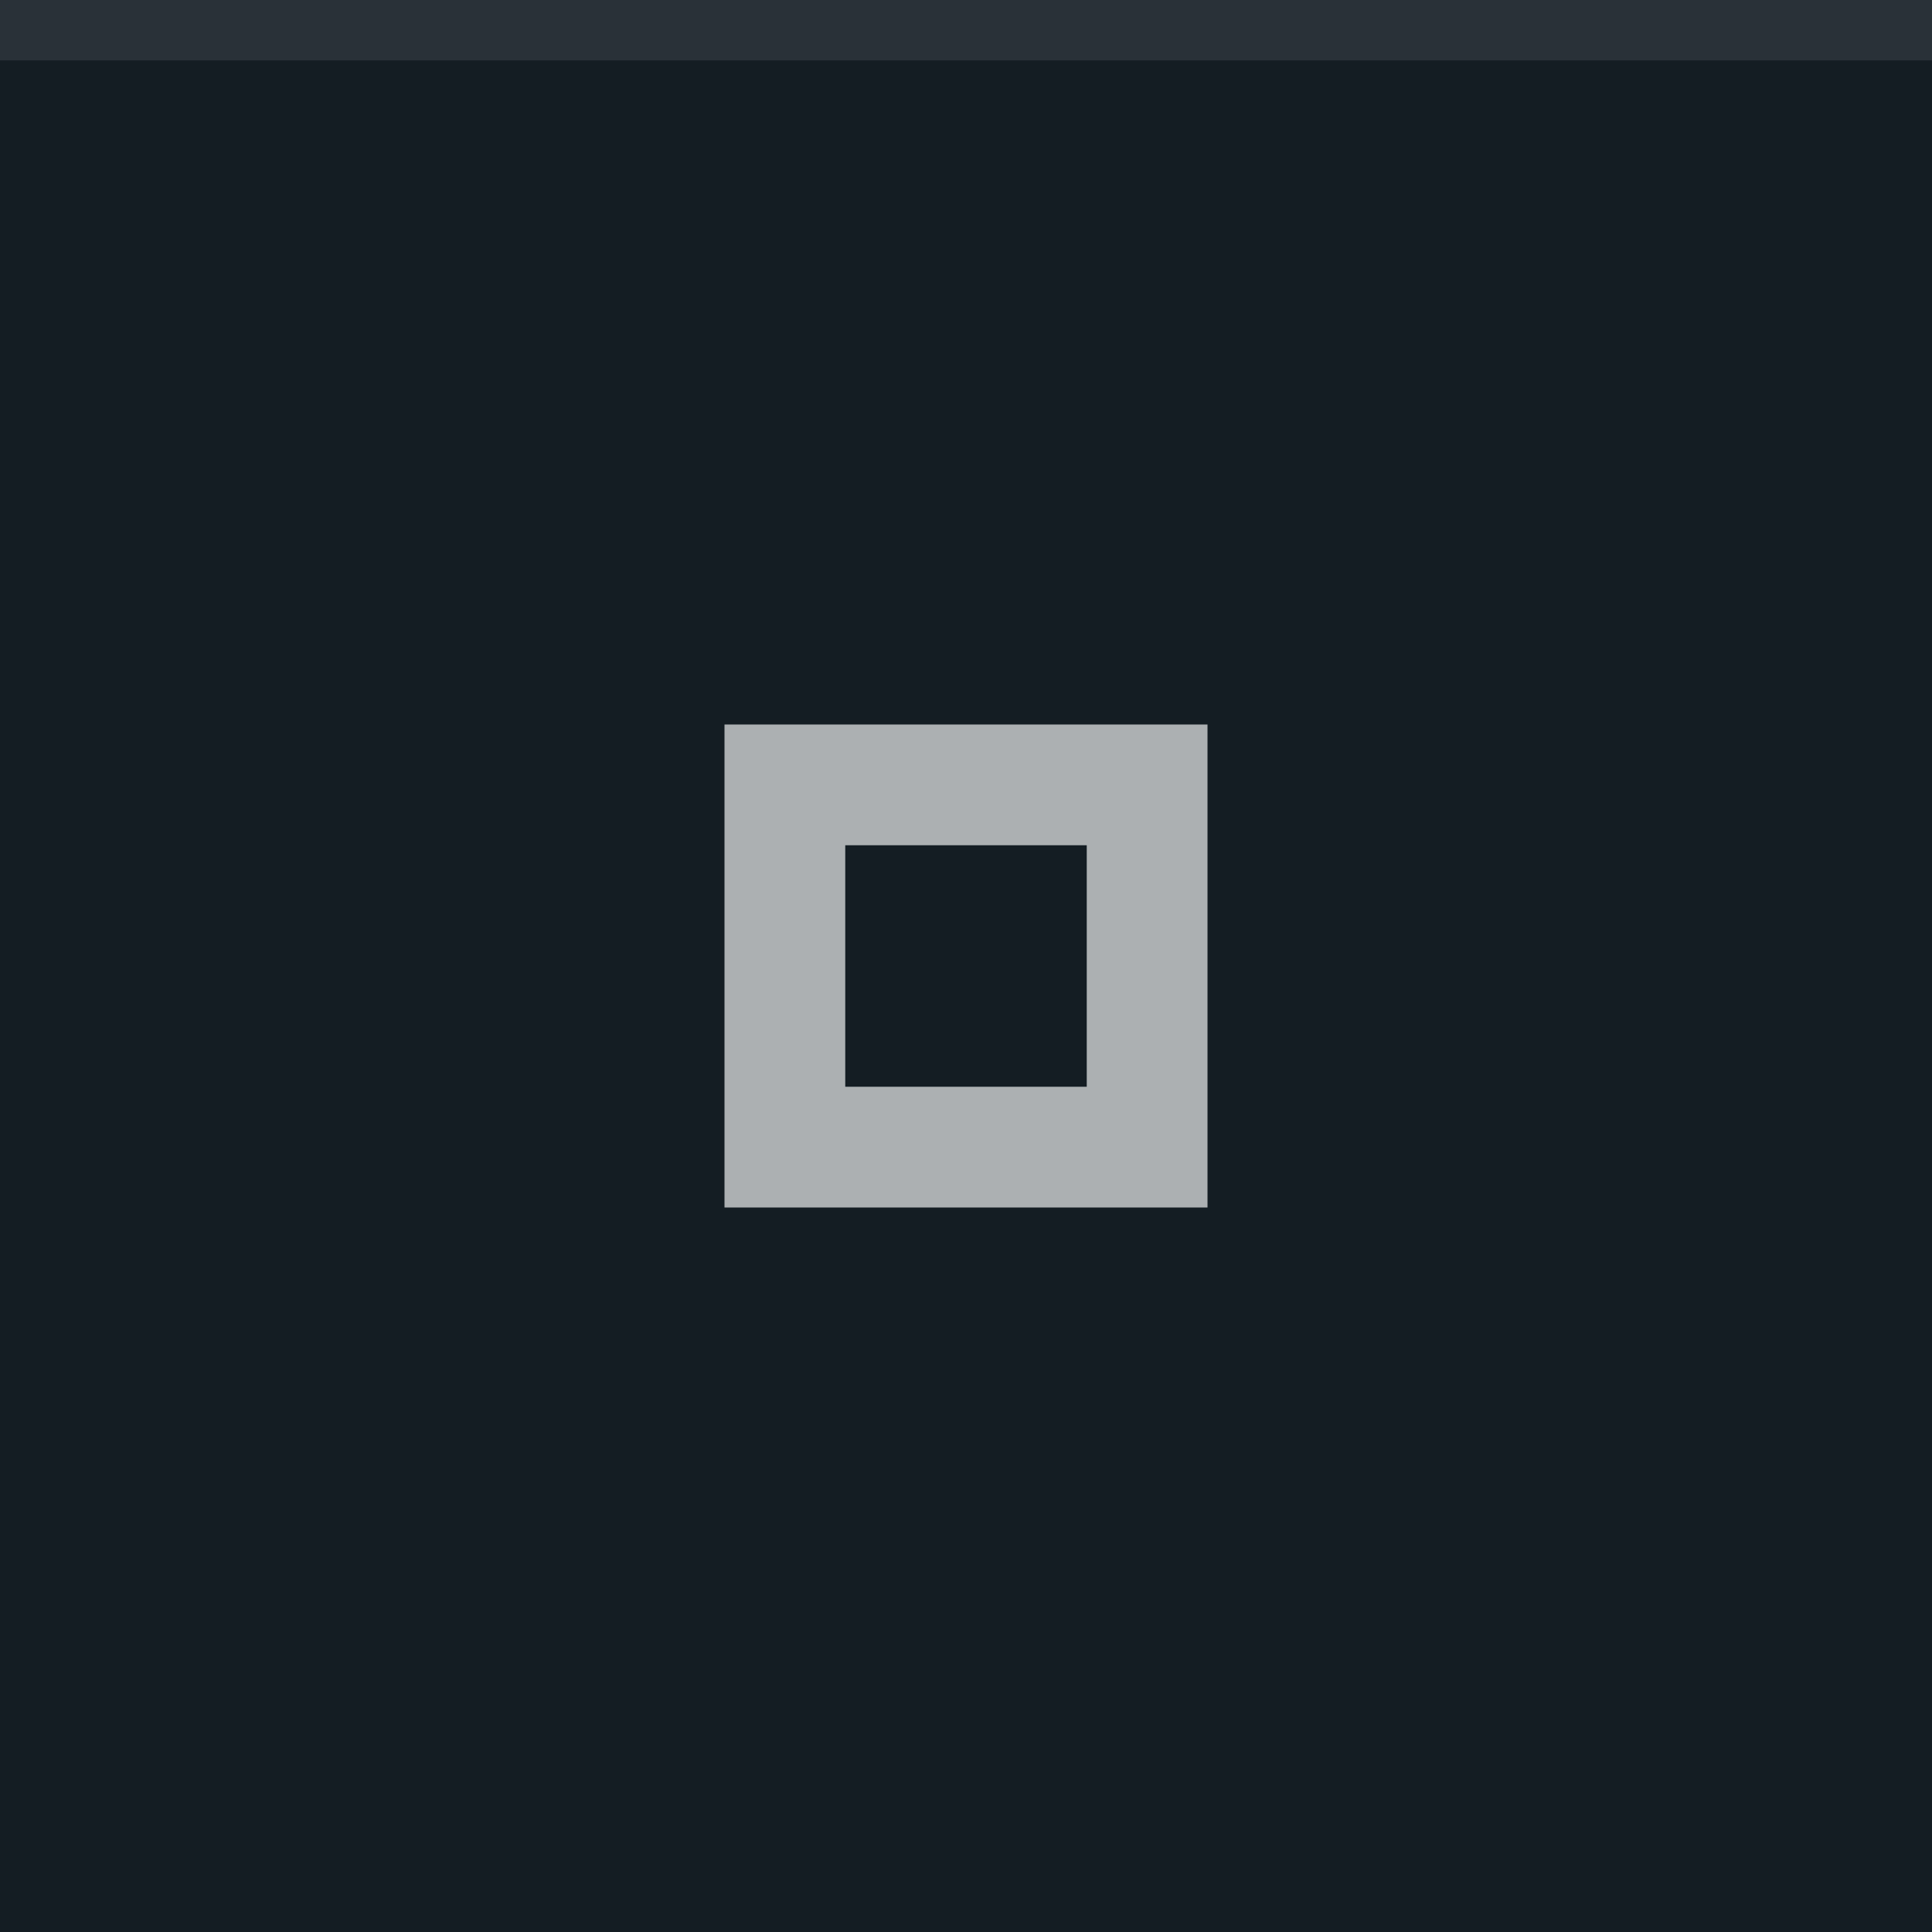
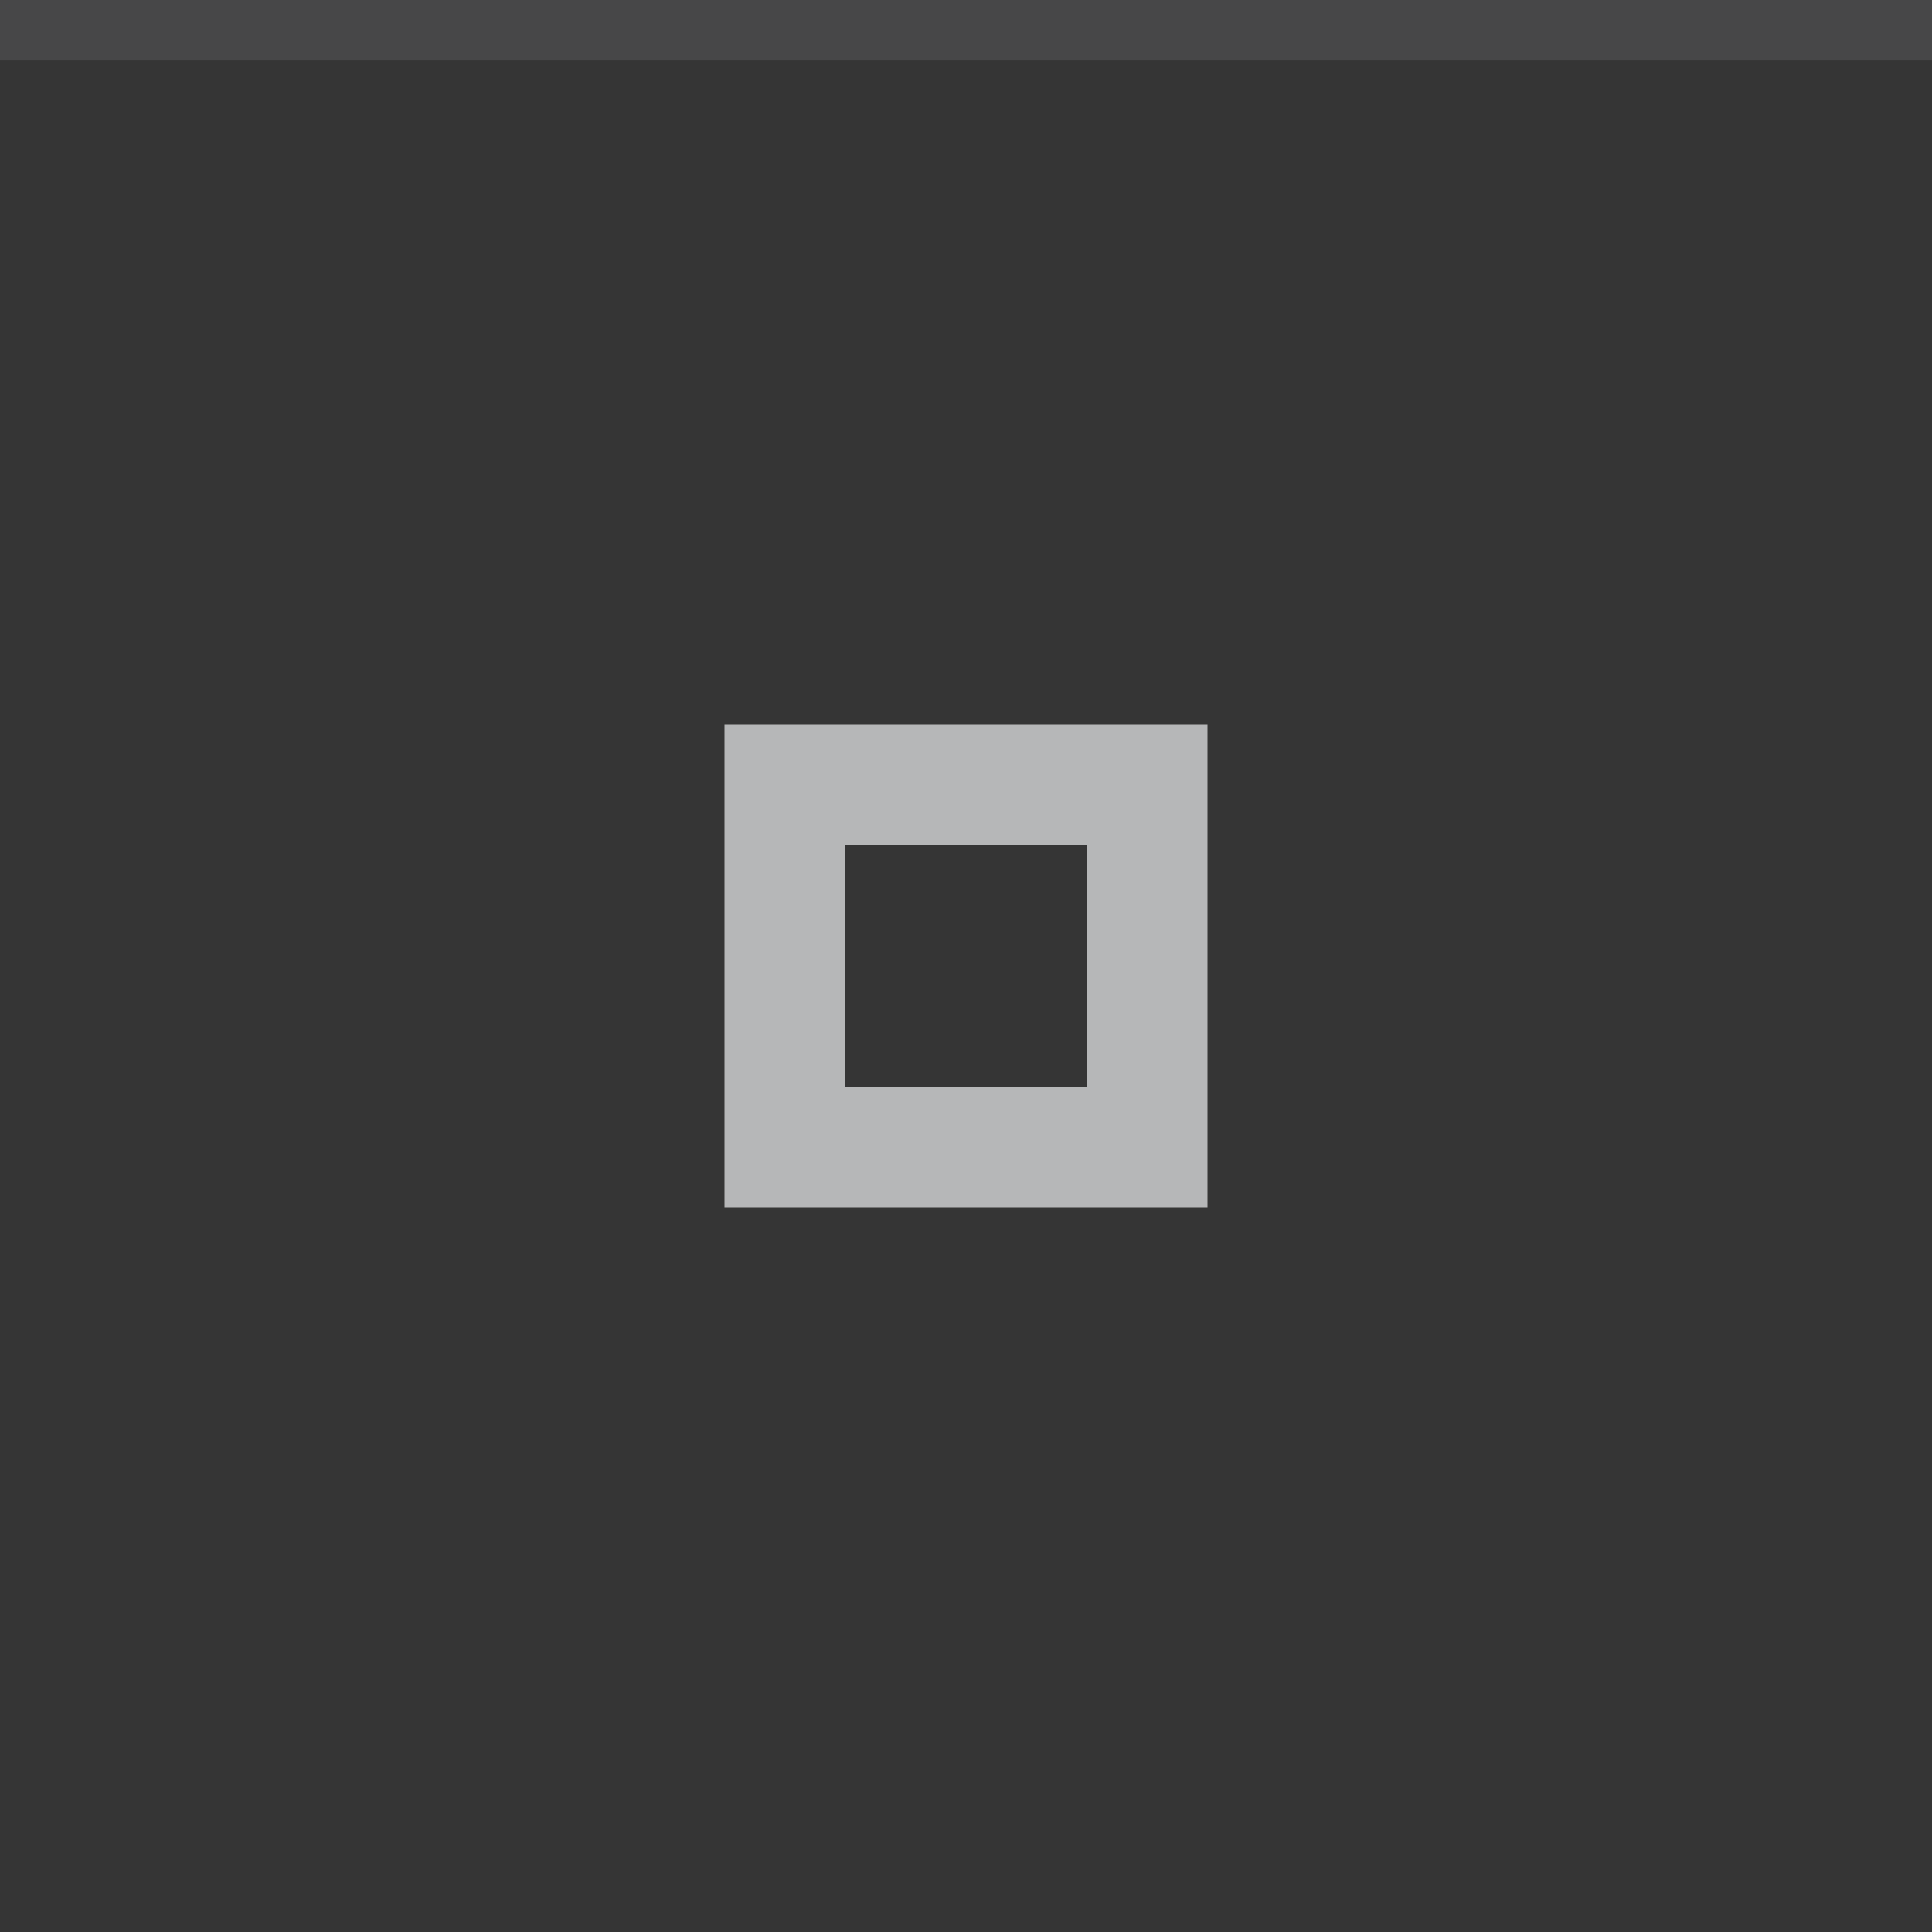
<svg xmlns="http://www.w3.org/2000/svg" width="32" height="32" viewBox="0 0 32 32">
-   <rect width="32" height="32" fill="#141d23" />
+   <rect width="32" height="32" fill="#353535" />
  <rect width="32" height="1" fill="#edeef0" fill-opacity="0.1" />
  <g fill="#edeef0" opacity="0.7">
    <circle cx="16" cy="16" r="12" opacity="0" />
    <path d="m12 12v8h8v-8zm2 2h4v4h-4z" />
  </g>
</svg>
